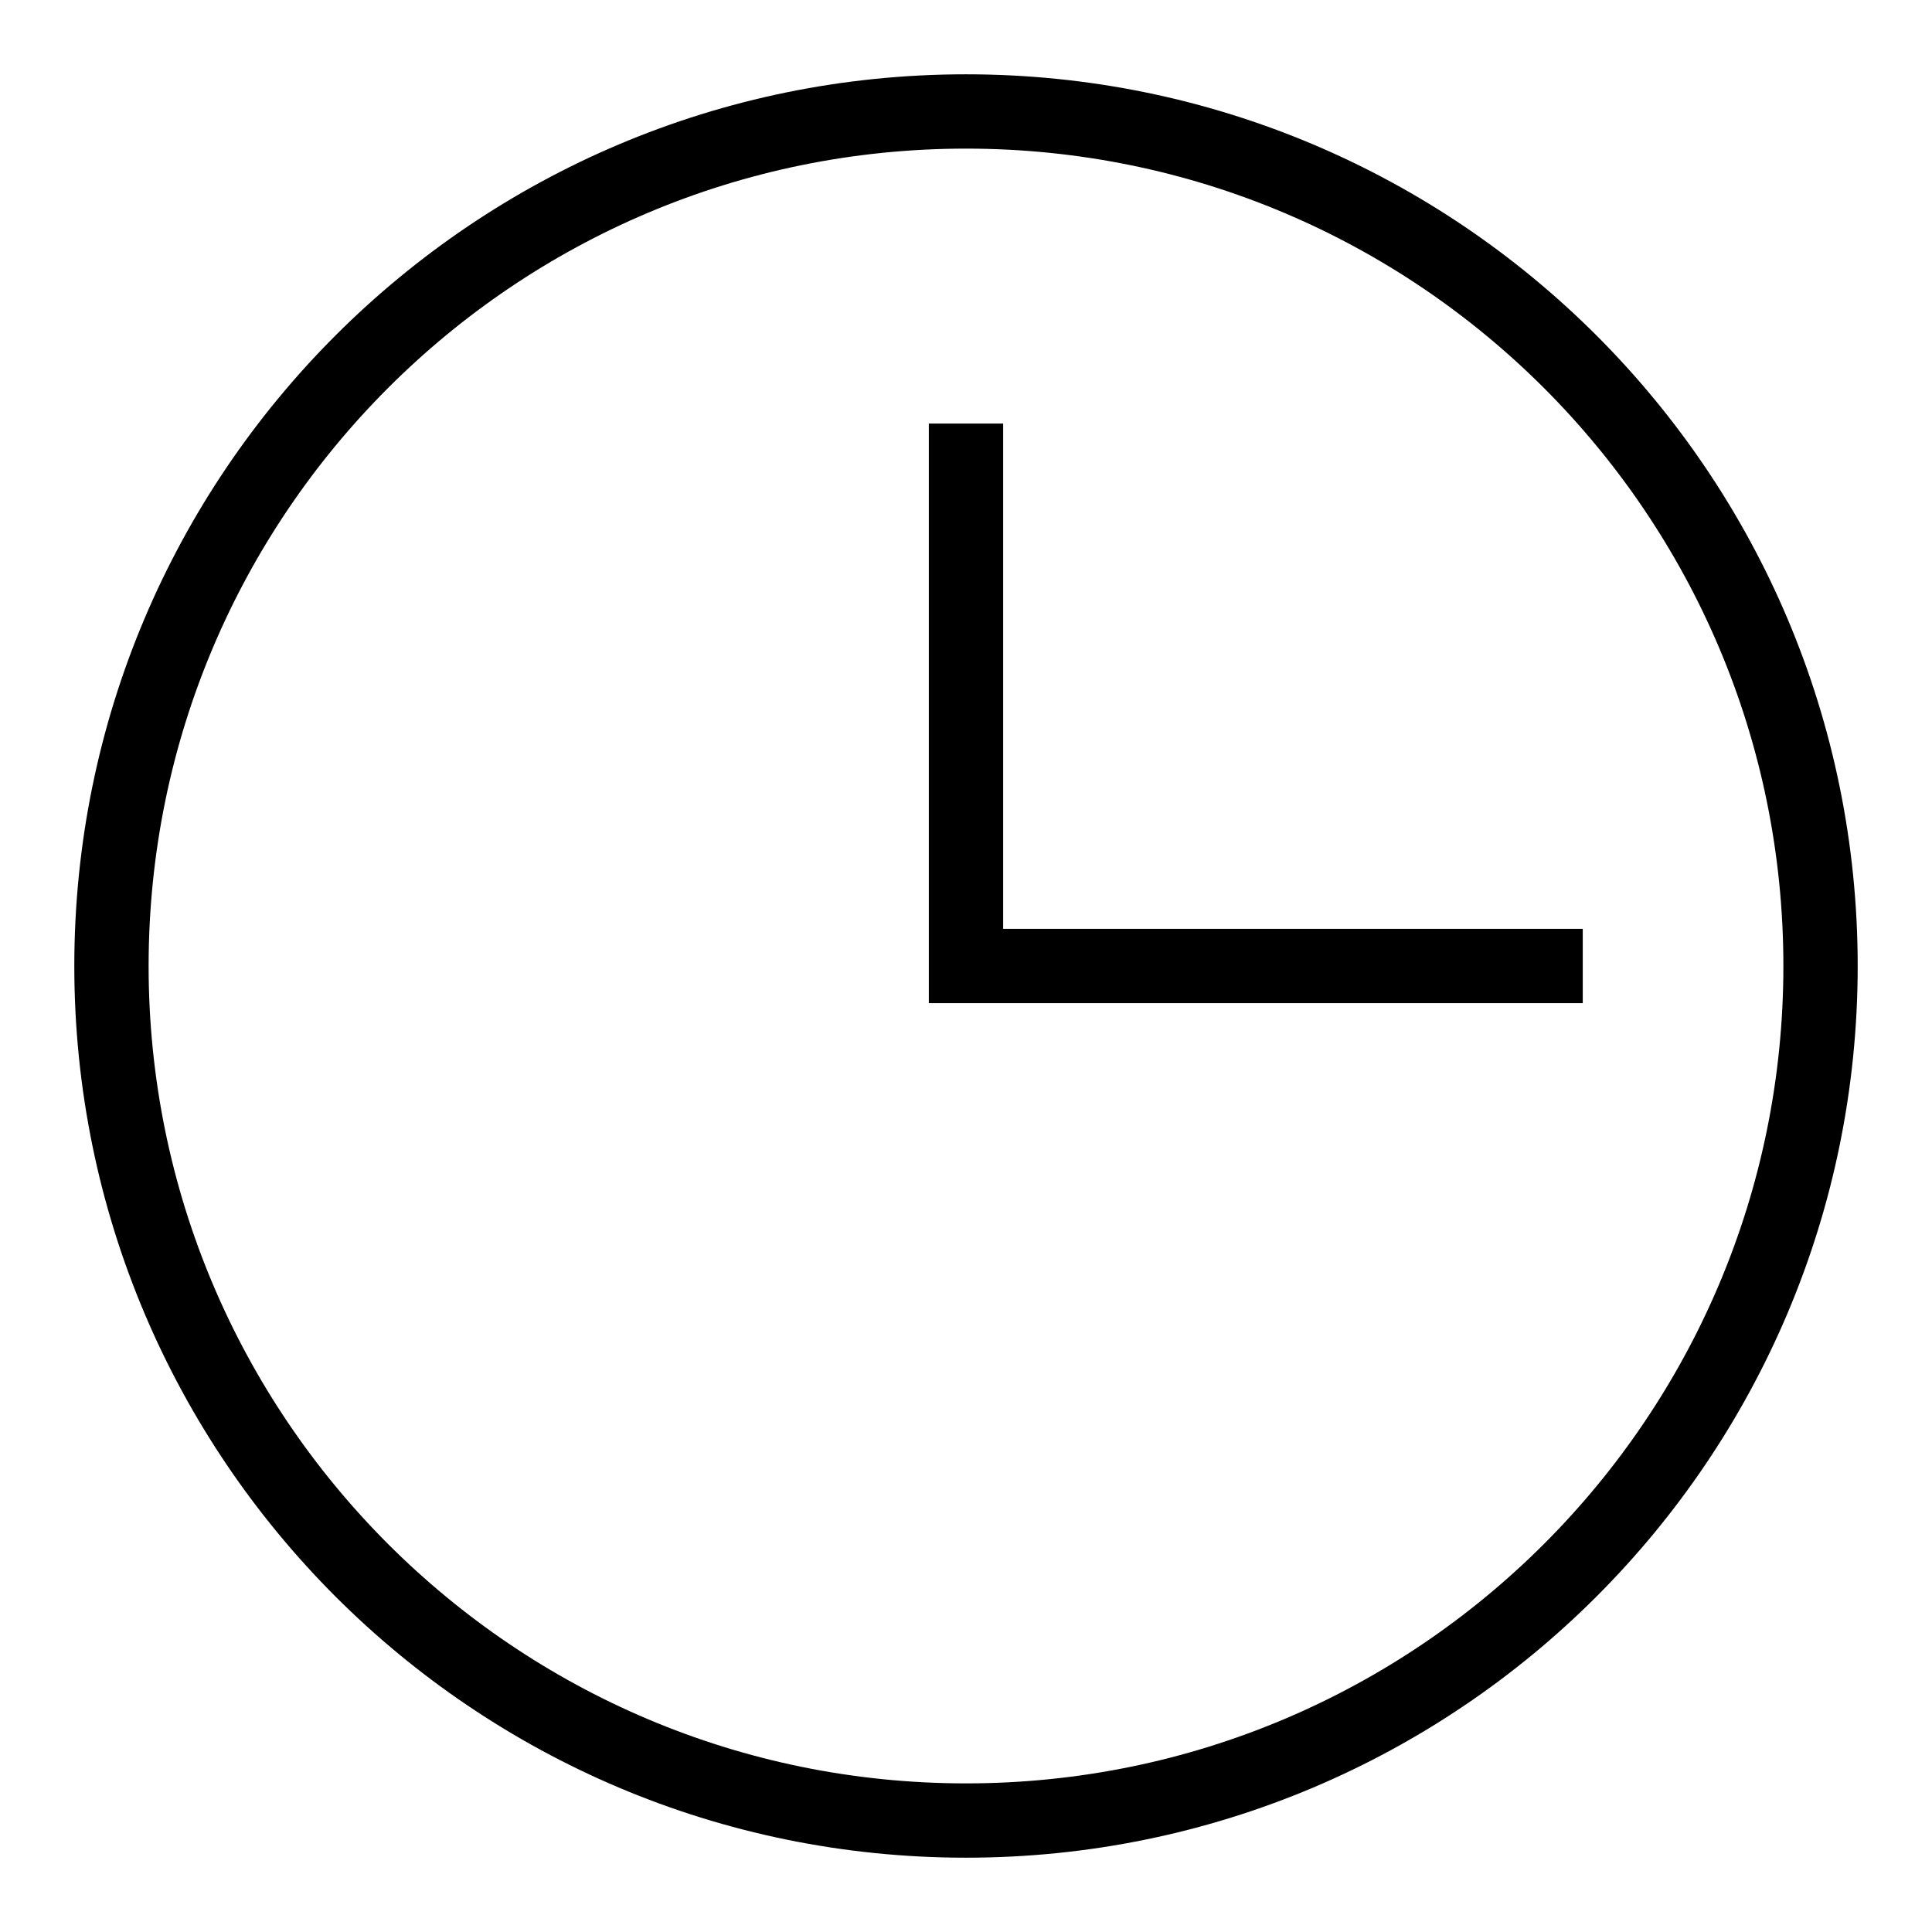
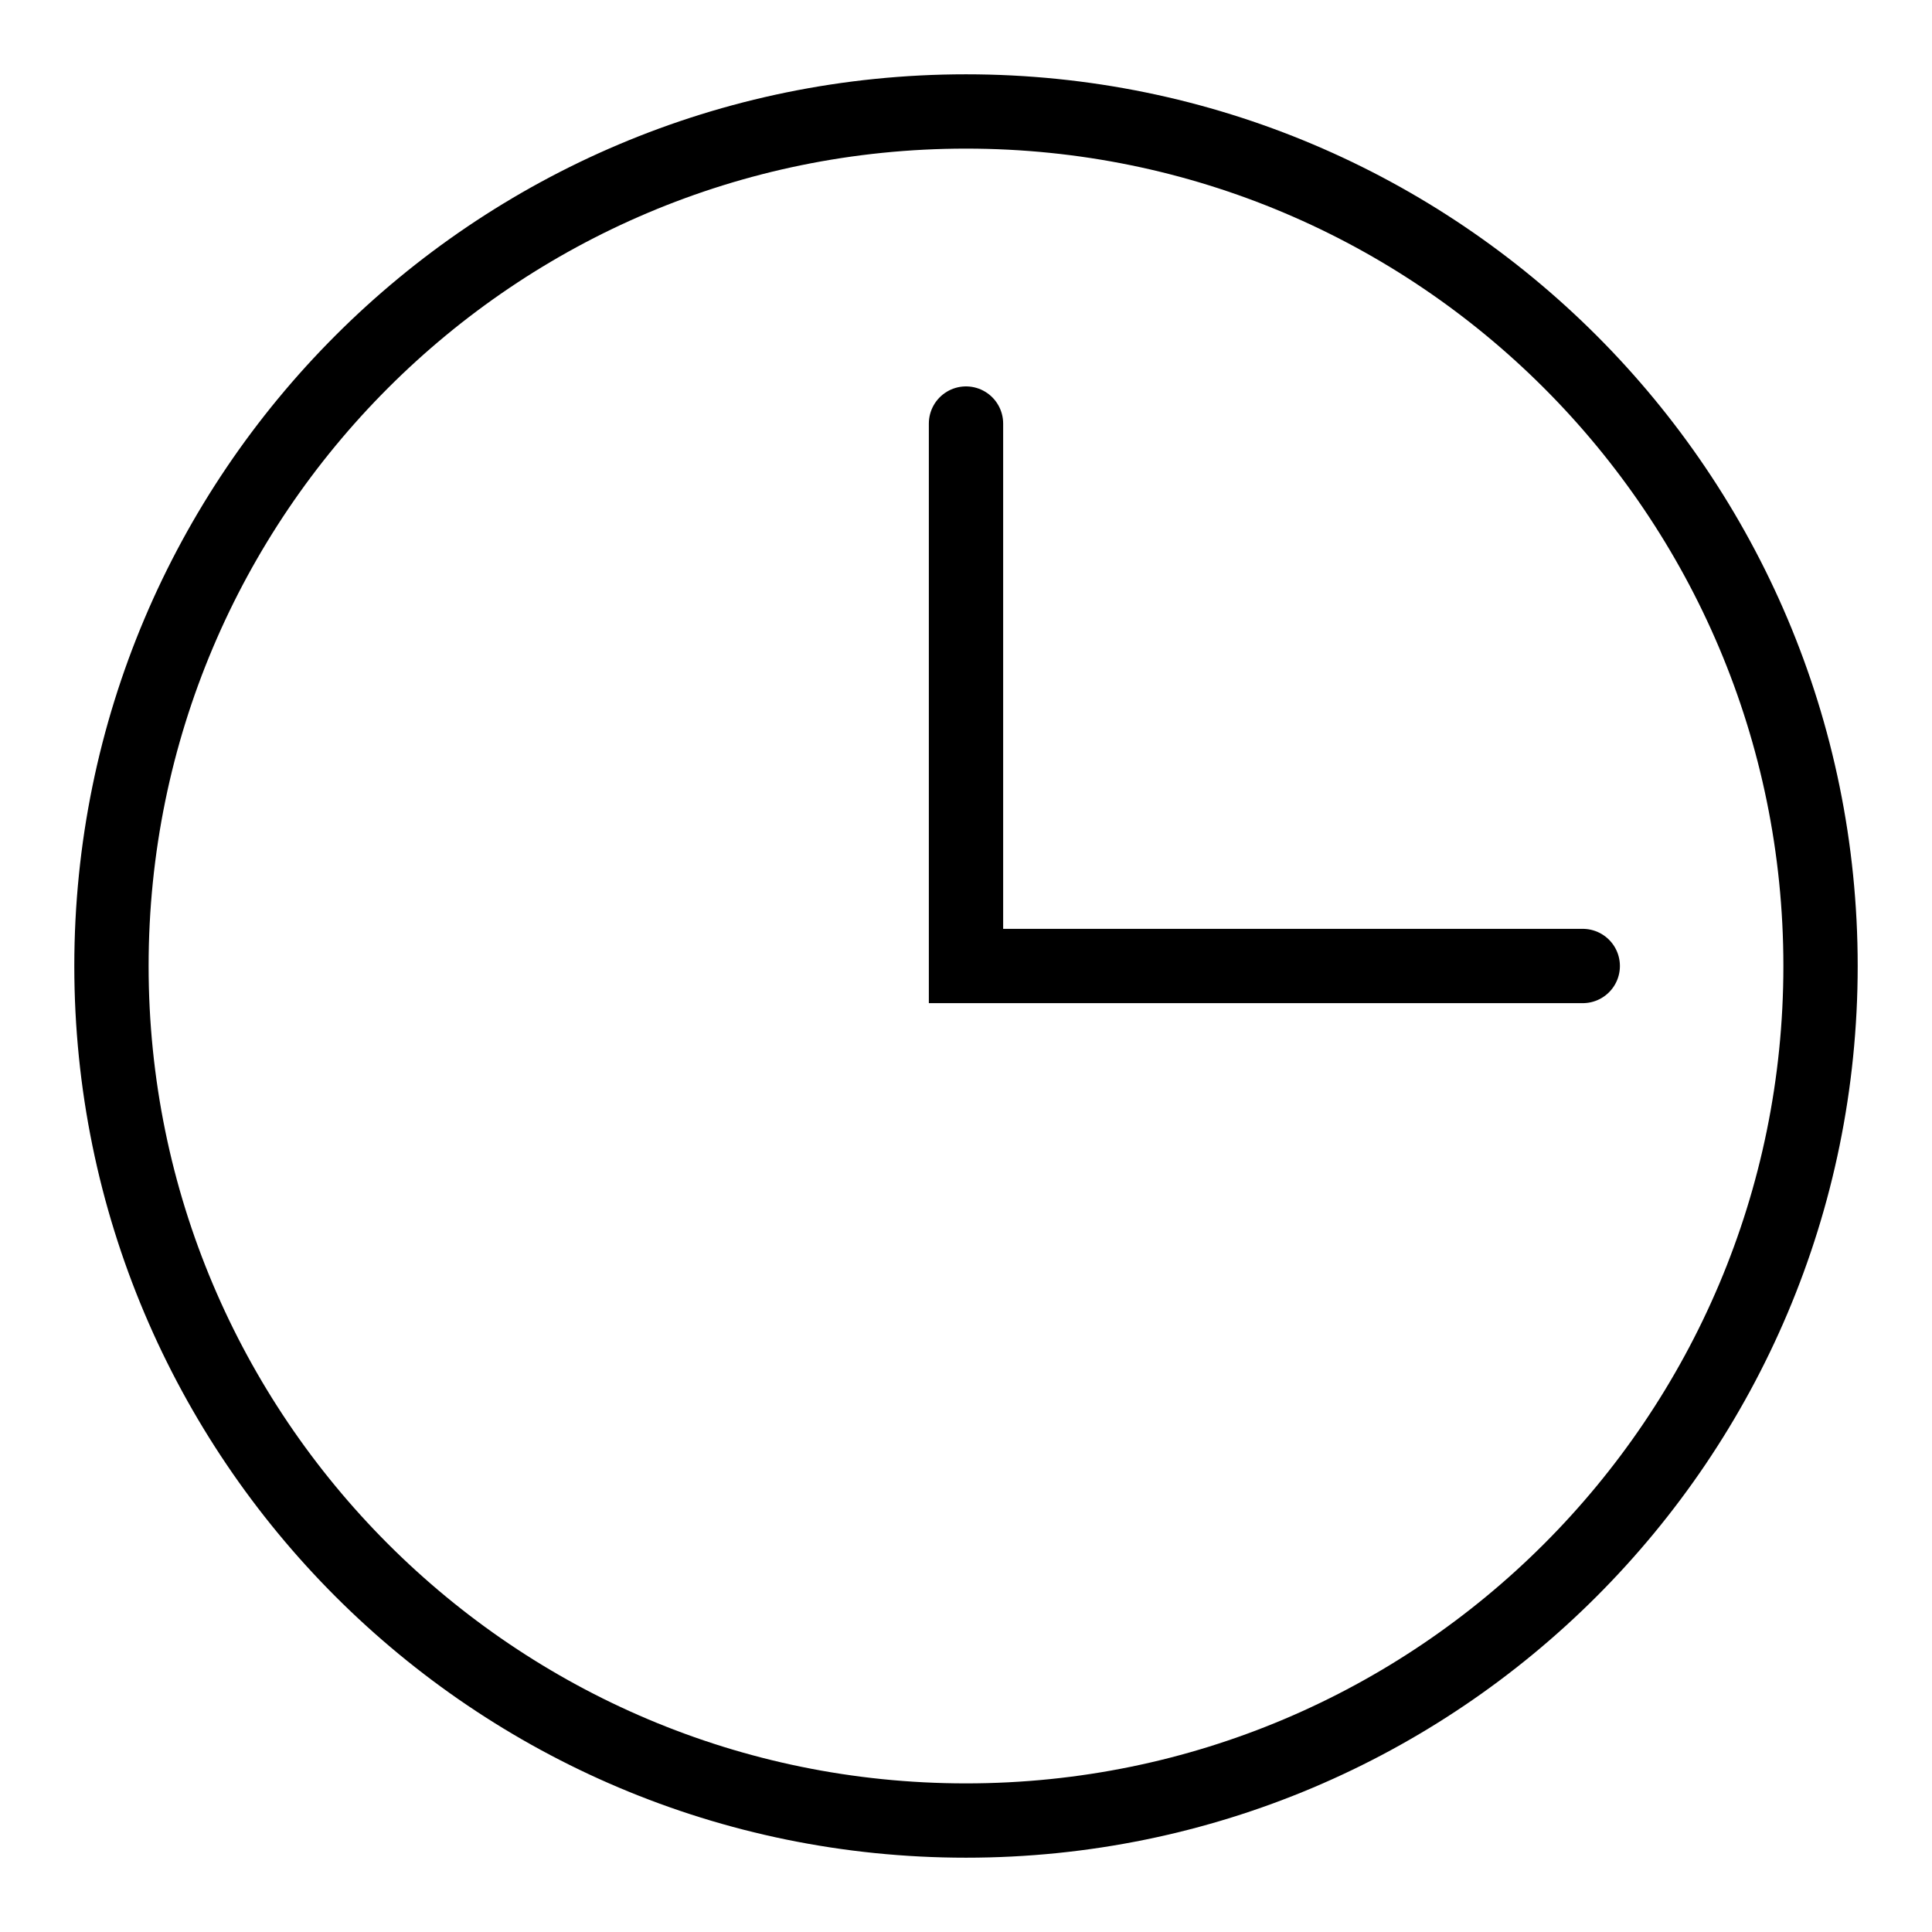
<svg xmlns="http://www.w3.org/2000/svg" id="m-svg__clock" viewBox="-1 -1 26 26">
-   <g stroke="currentColor" fill="none">
+   <g fill="none" stroke="currentColor">
    <circle cx="12" cy="12" r="11.5" />
-     <polyline points="20.3,12 12,12 12,4.7  " />
+     <polyline stroke-linecap="round" points="20.3,12 12,12 12,4.7  " />
  </g>
</svg>
